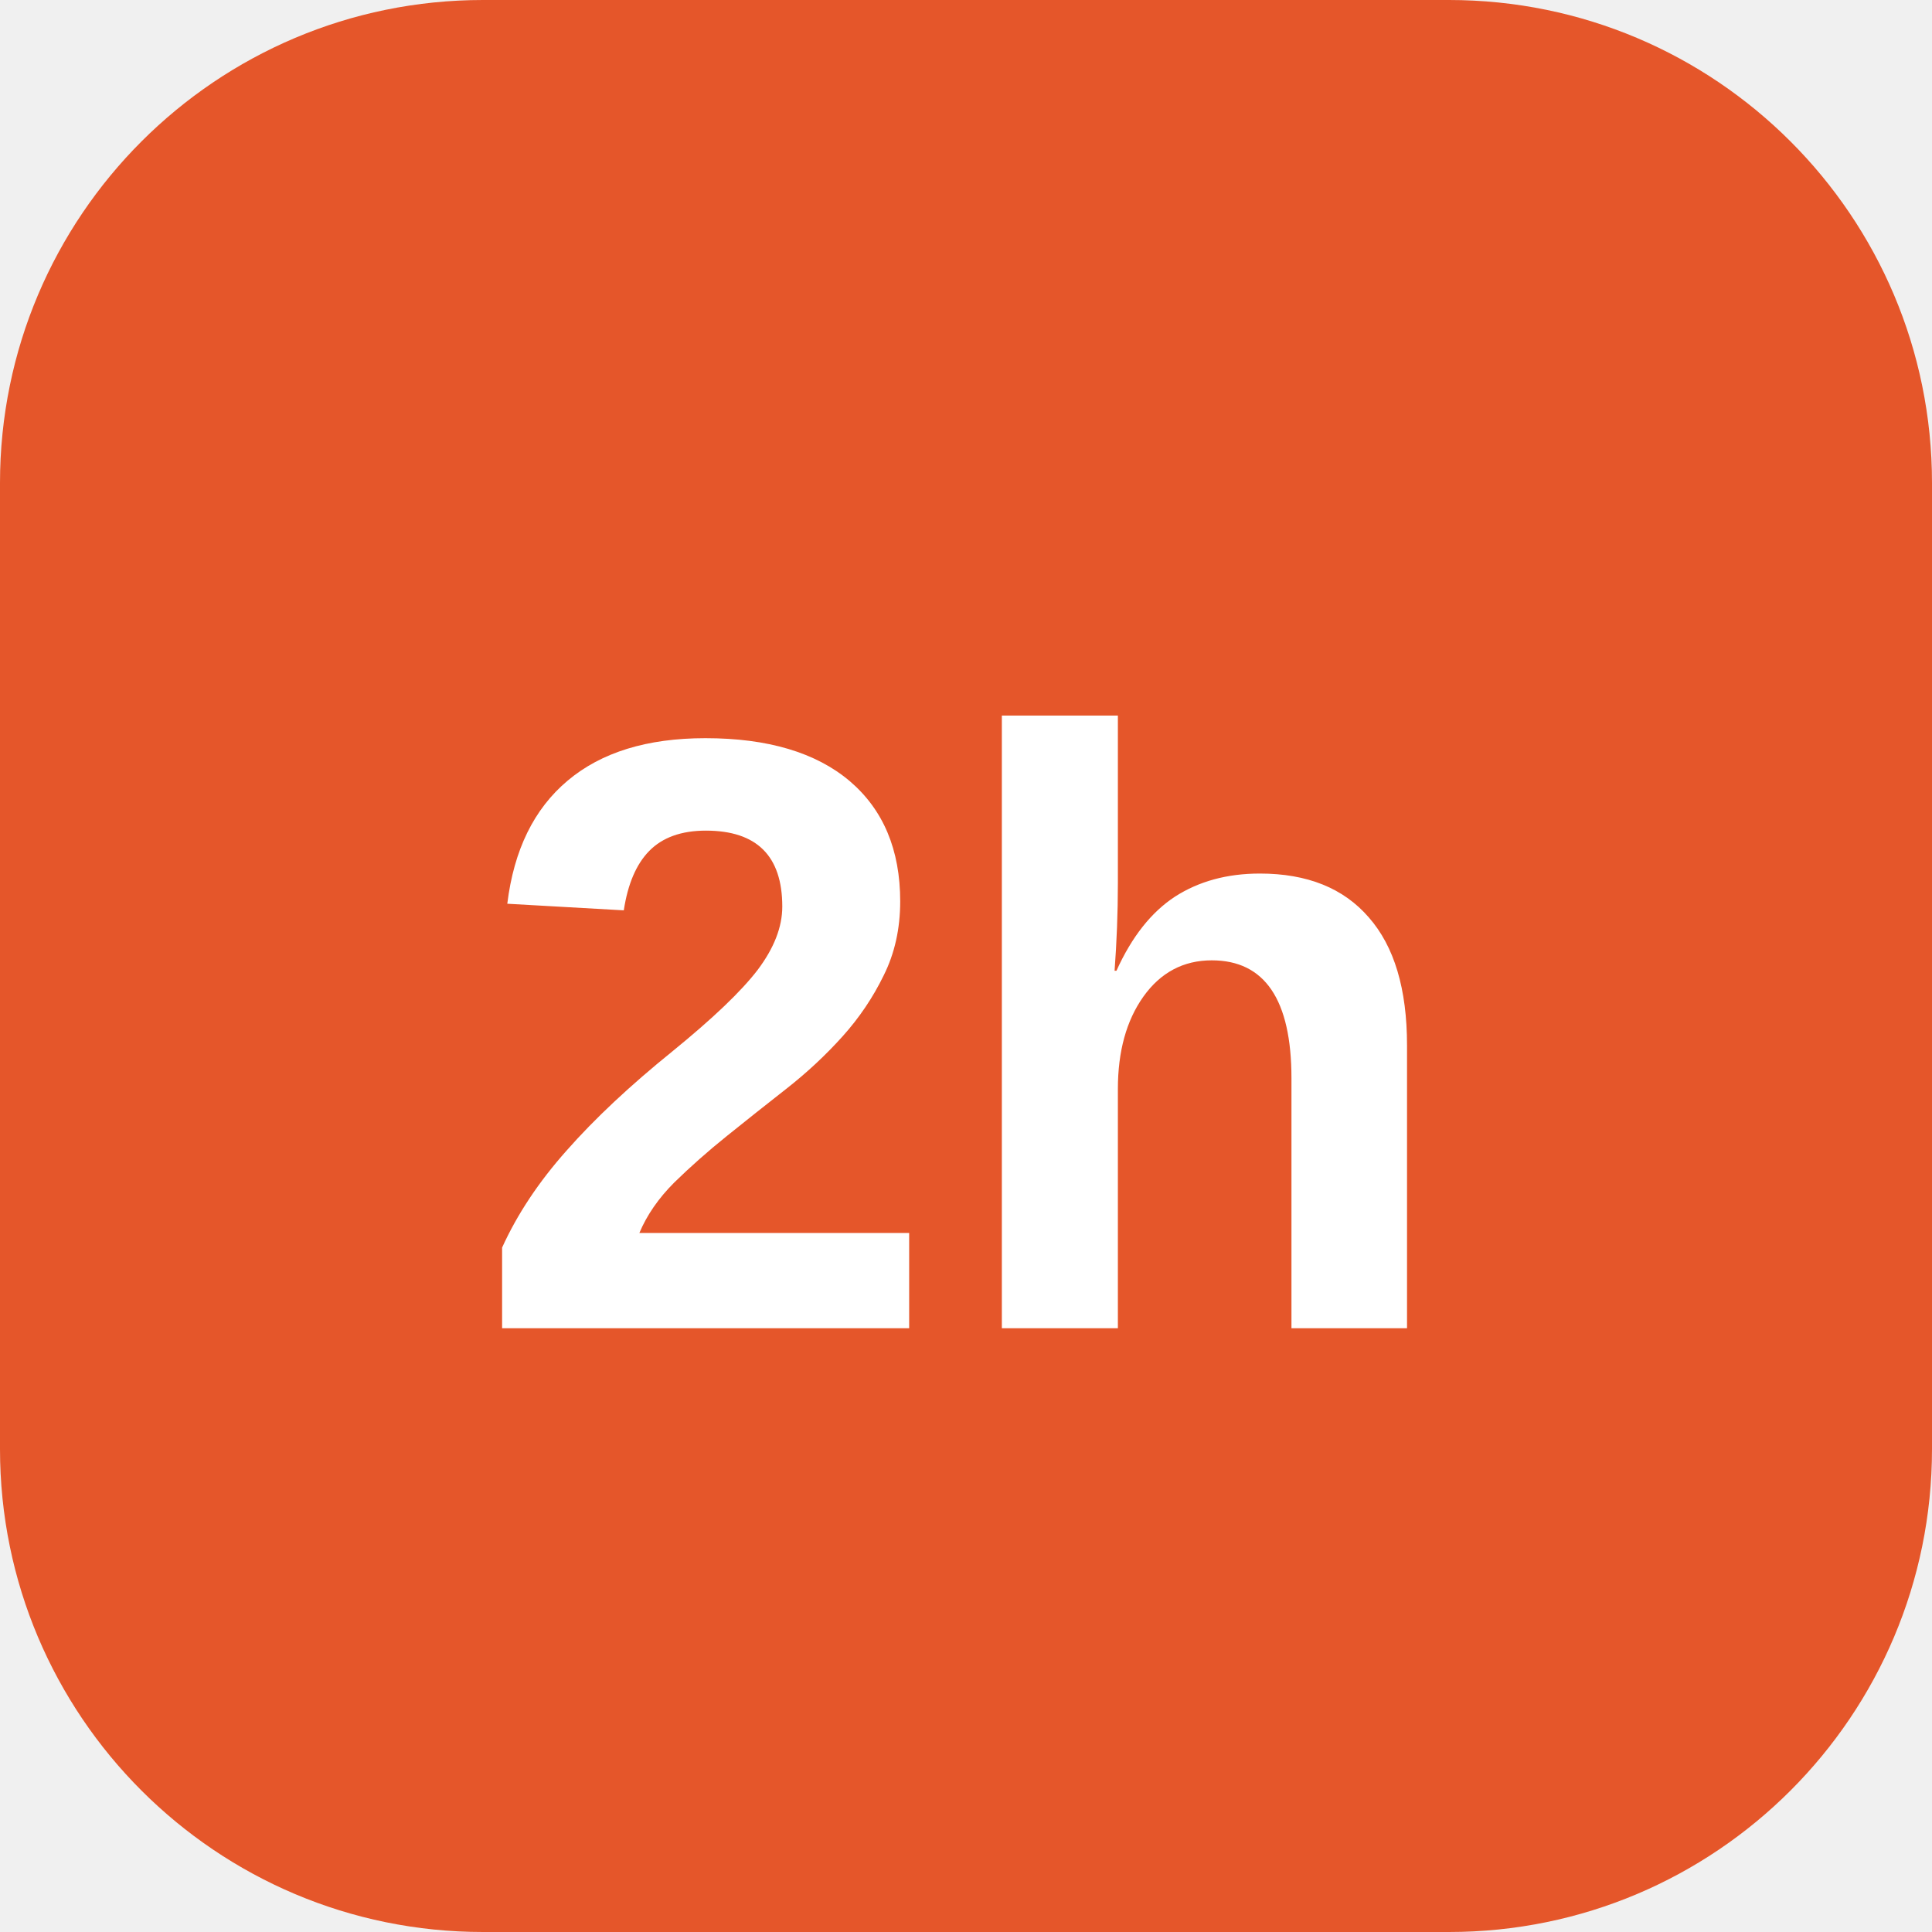
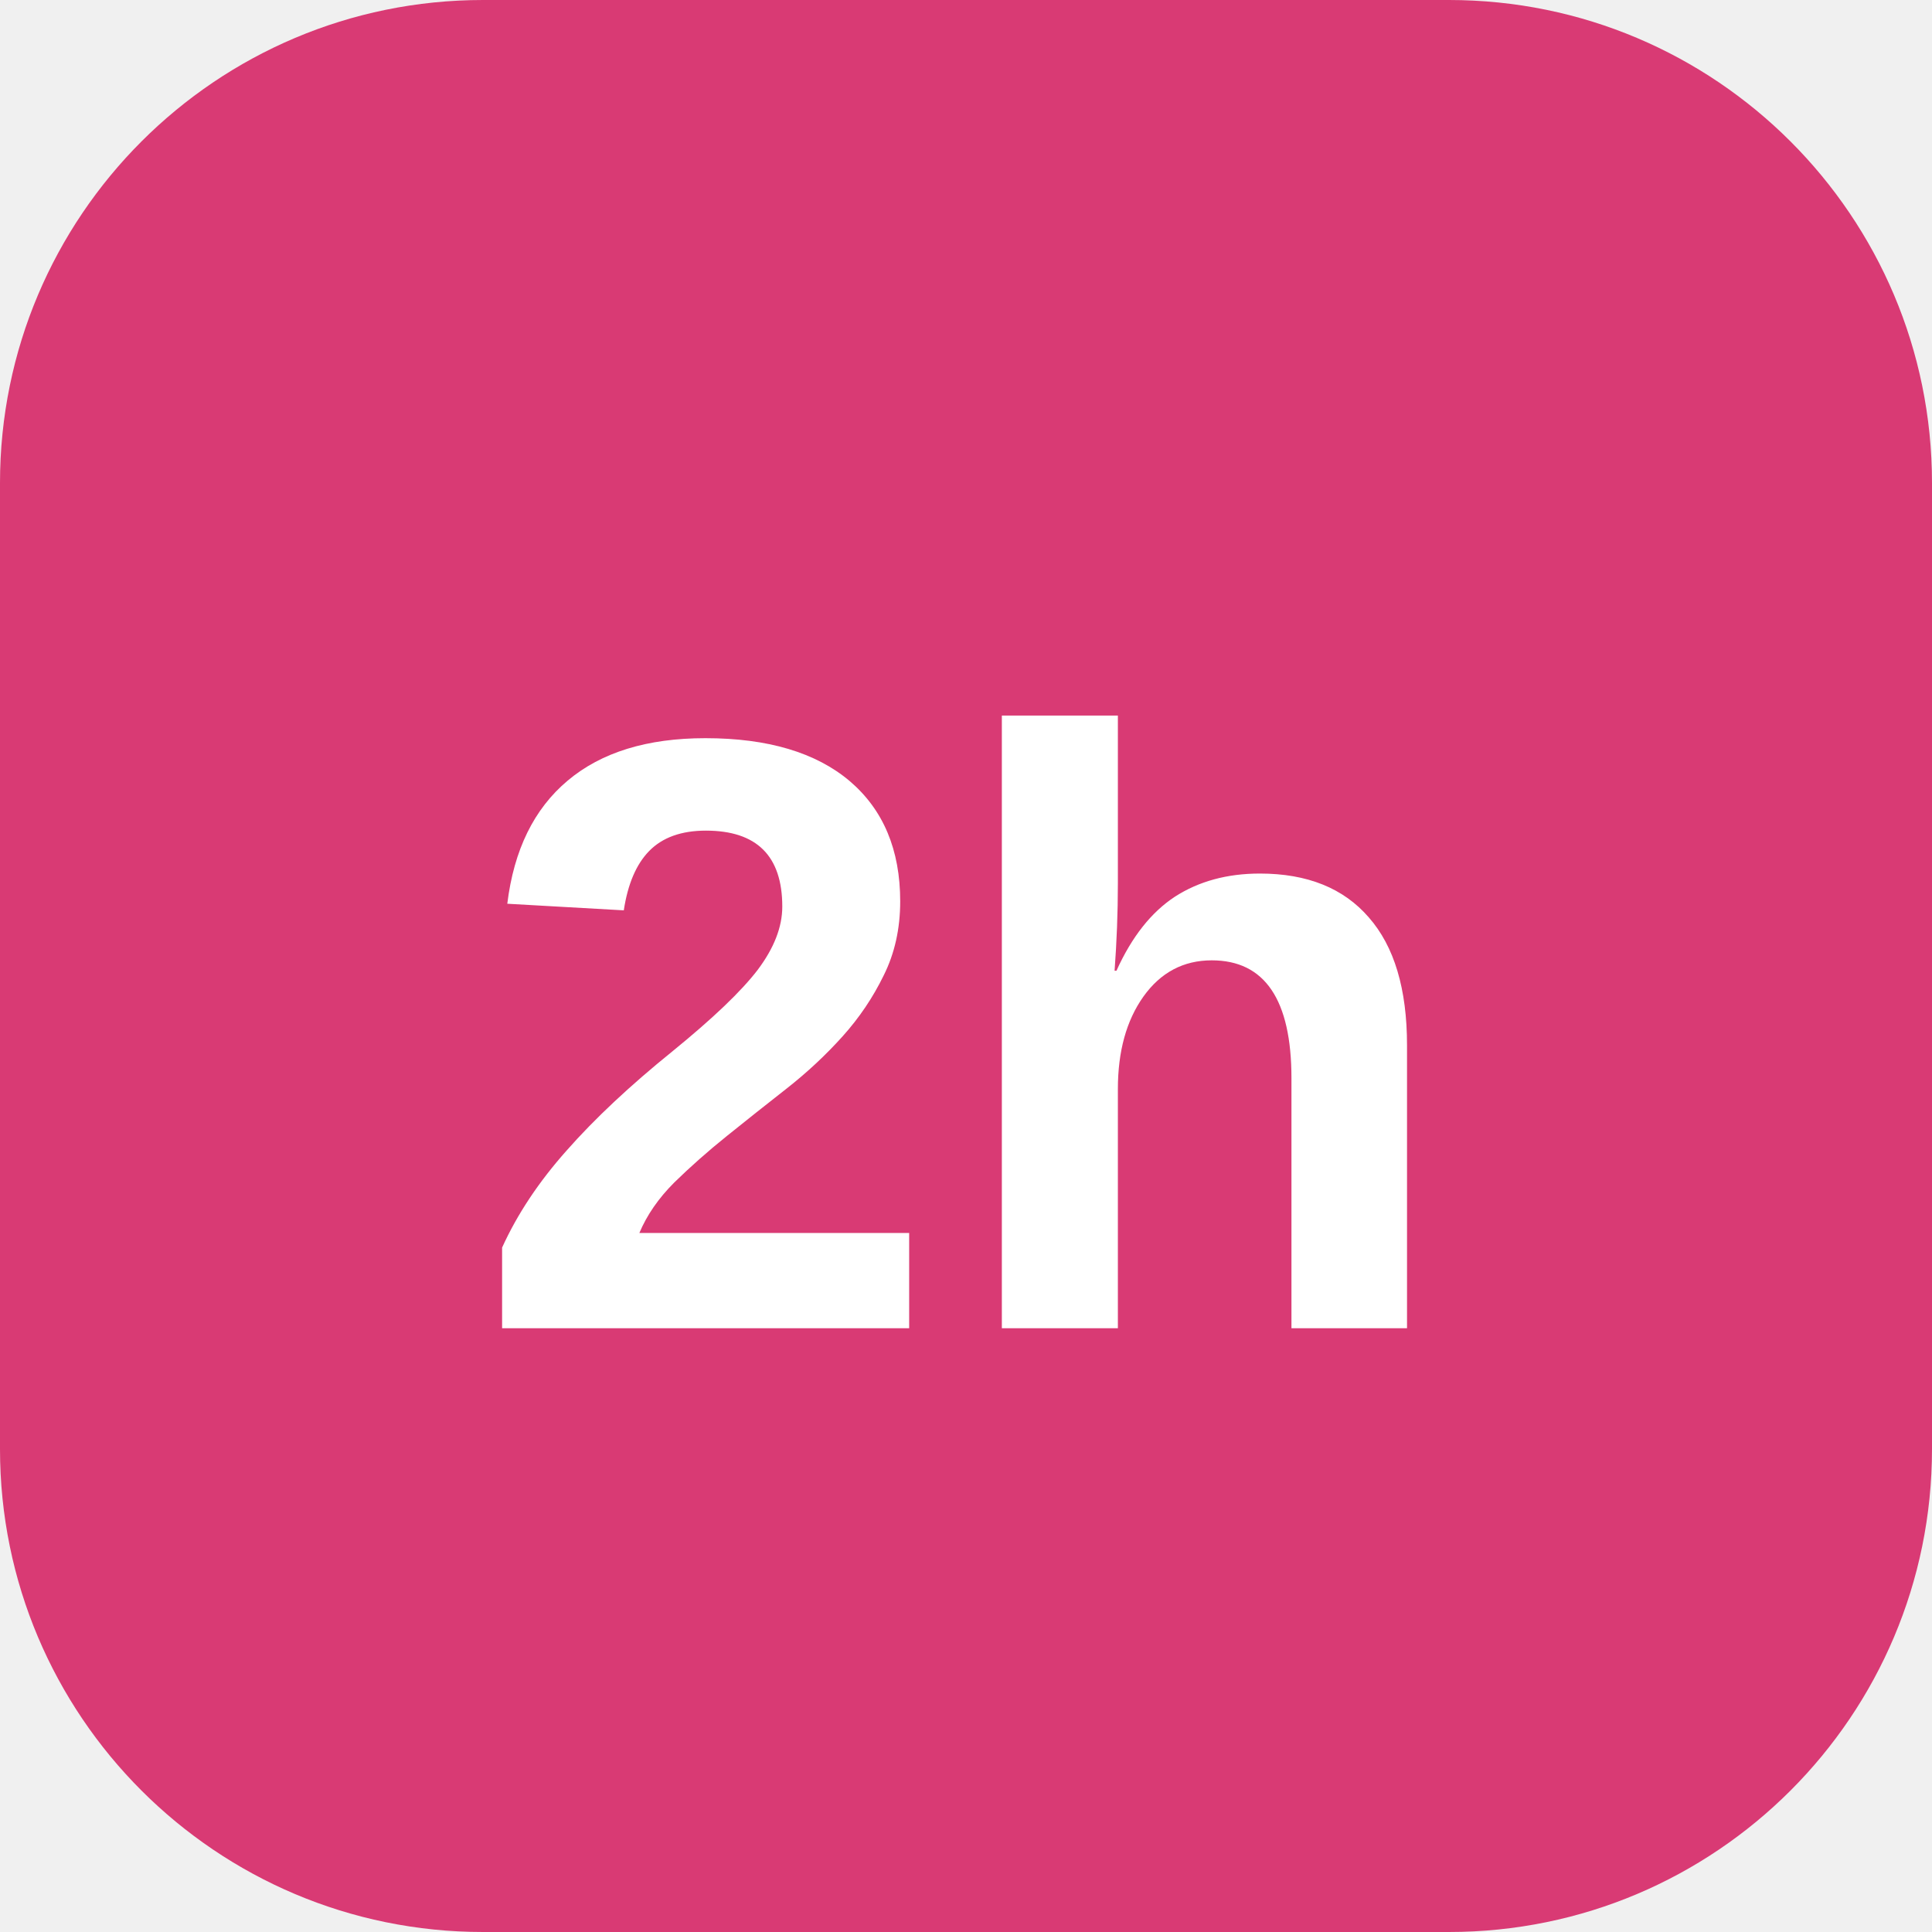
<svg xmlns="http://www.w3.org/2000/svg" viewBox="0 0 64 64">
-   <rect width="64" height="64" rx="16" fill="#E5562A" />
+   <rect width="64" height="64" rx="16" fill="#D93A74" />
  <text x="32" y="44" font-family="Arial, sans-serif" font-size="28" font-weight="bold" fill="#ffffff" text-anchor="middle">2h</text>
</svg>
